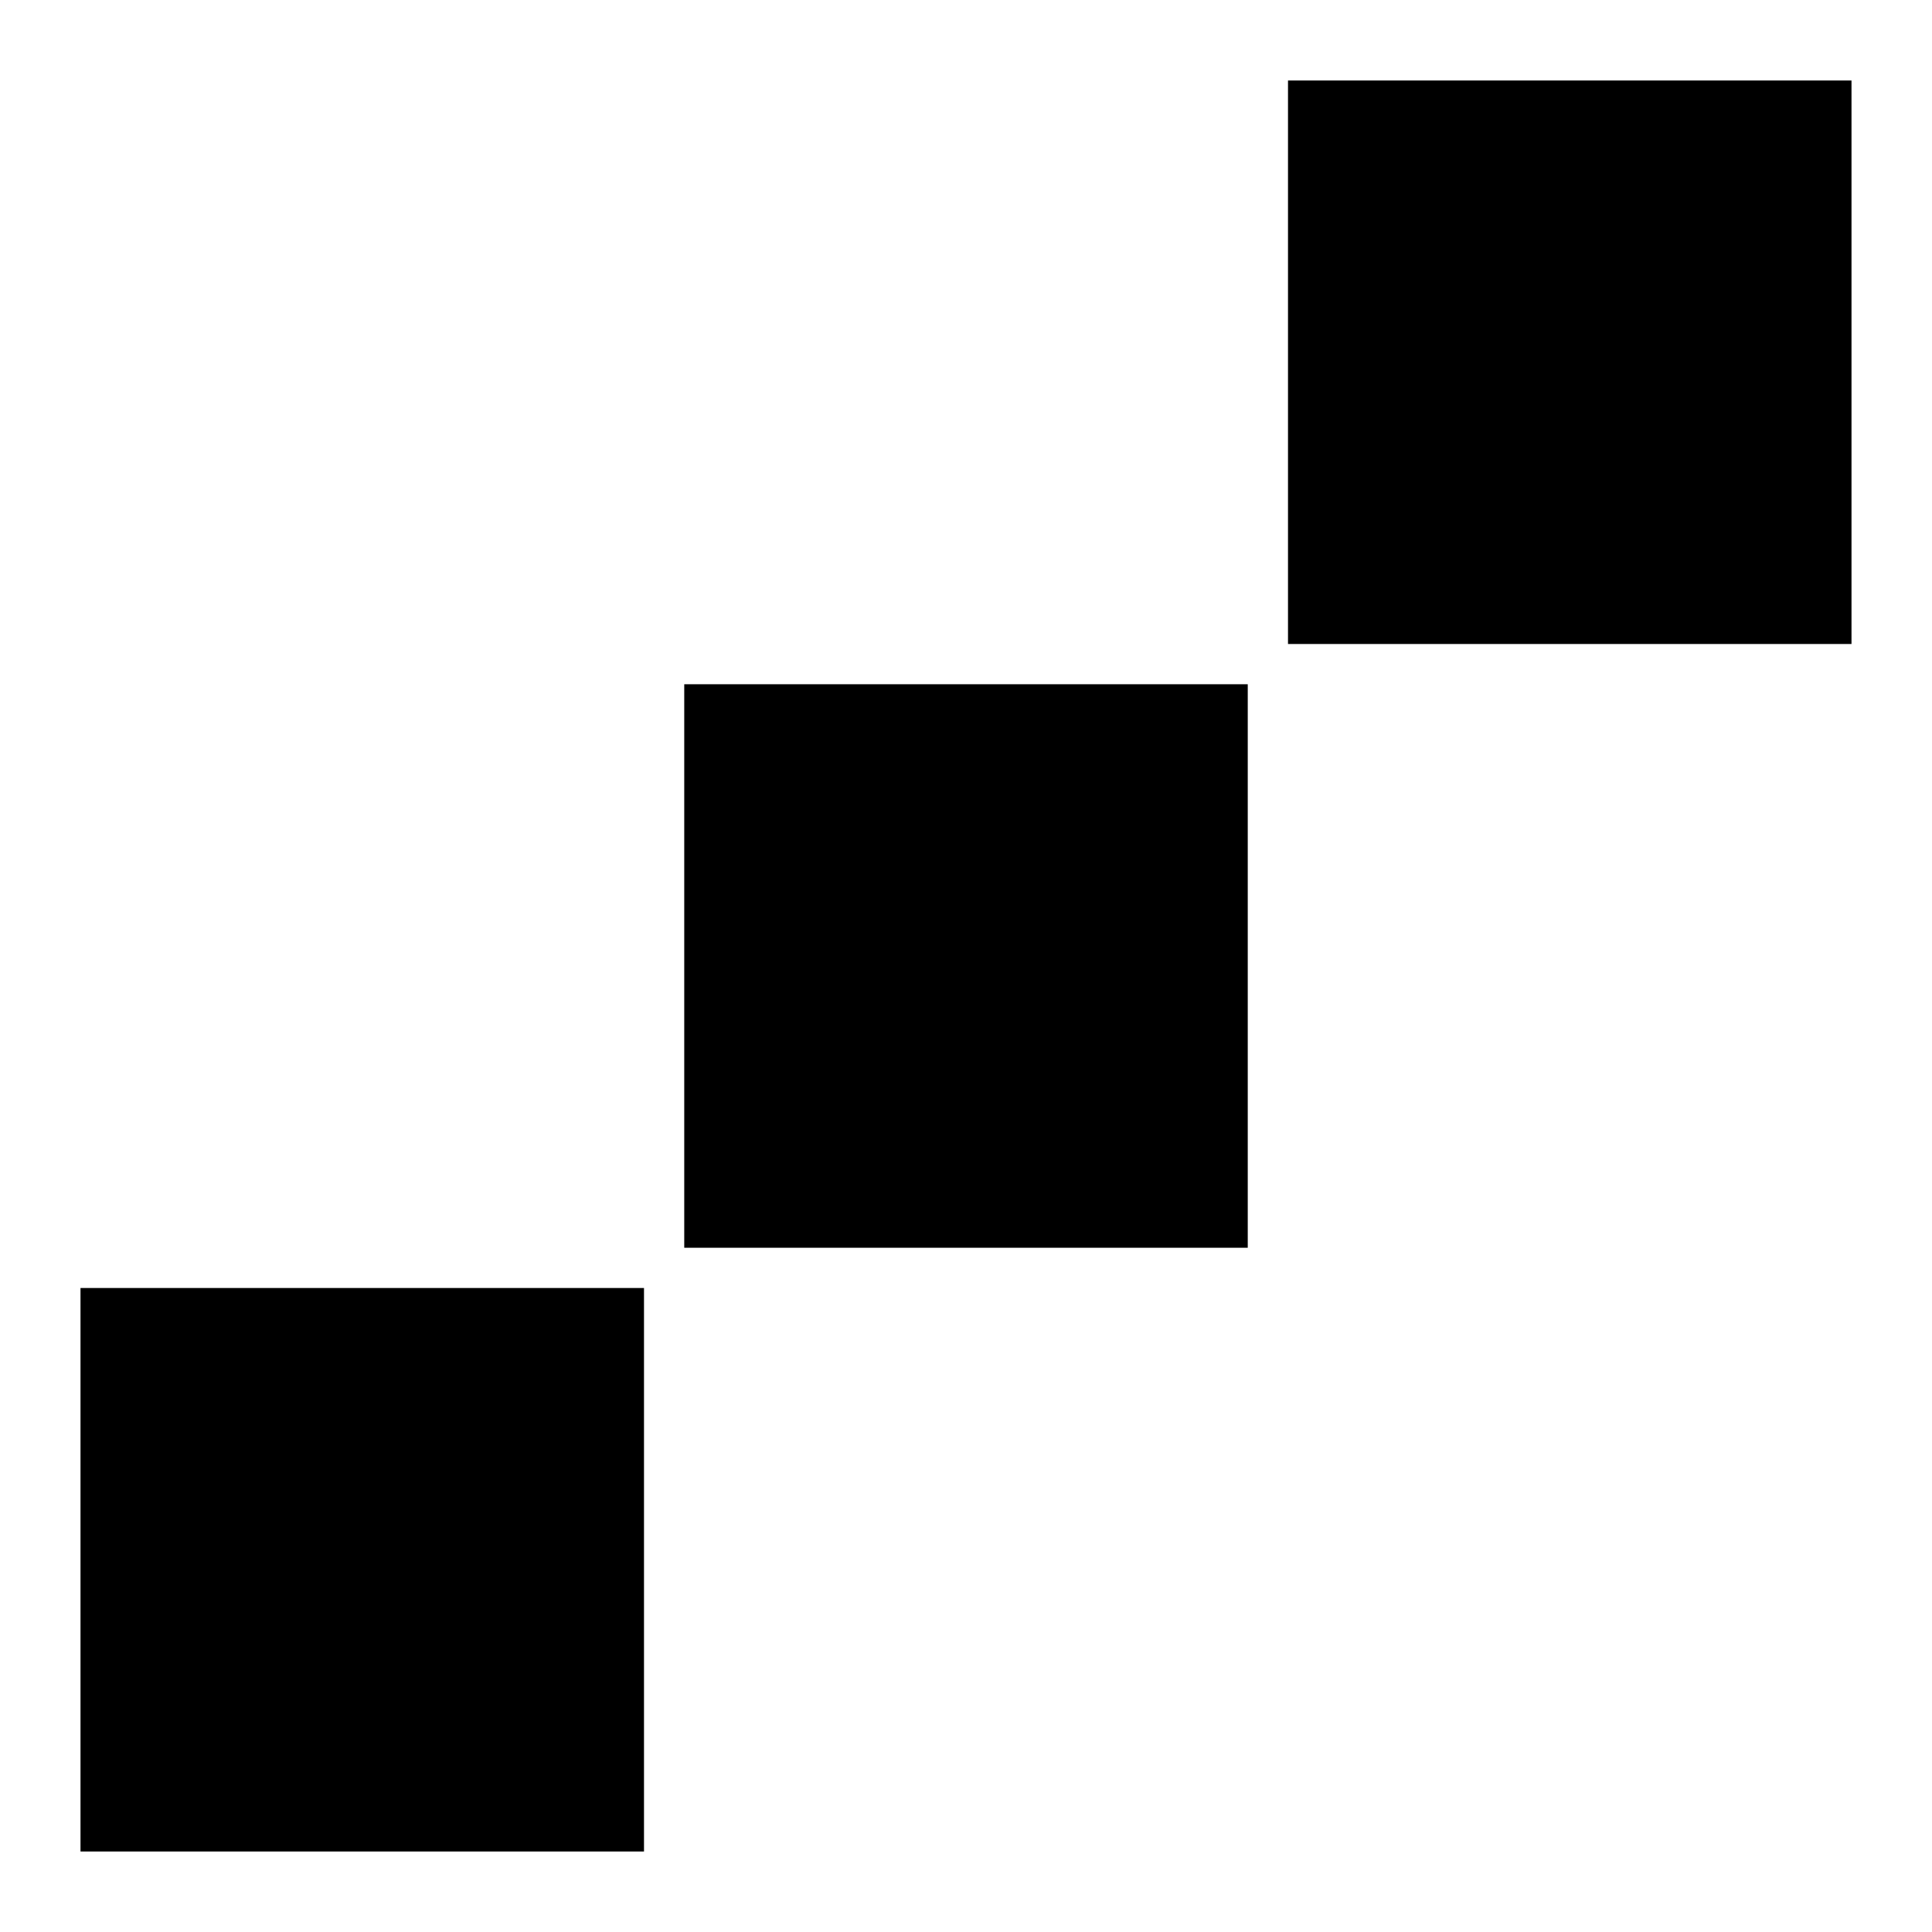
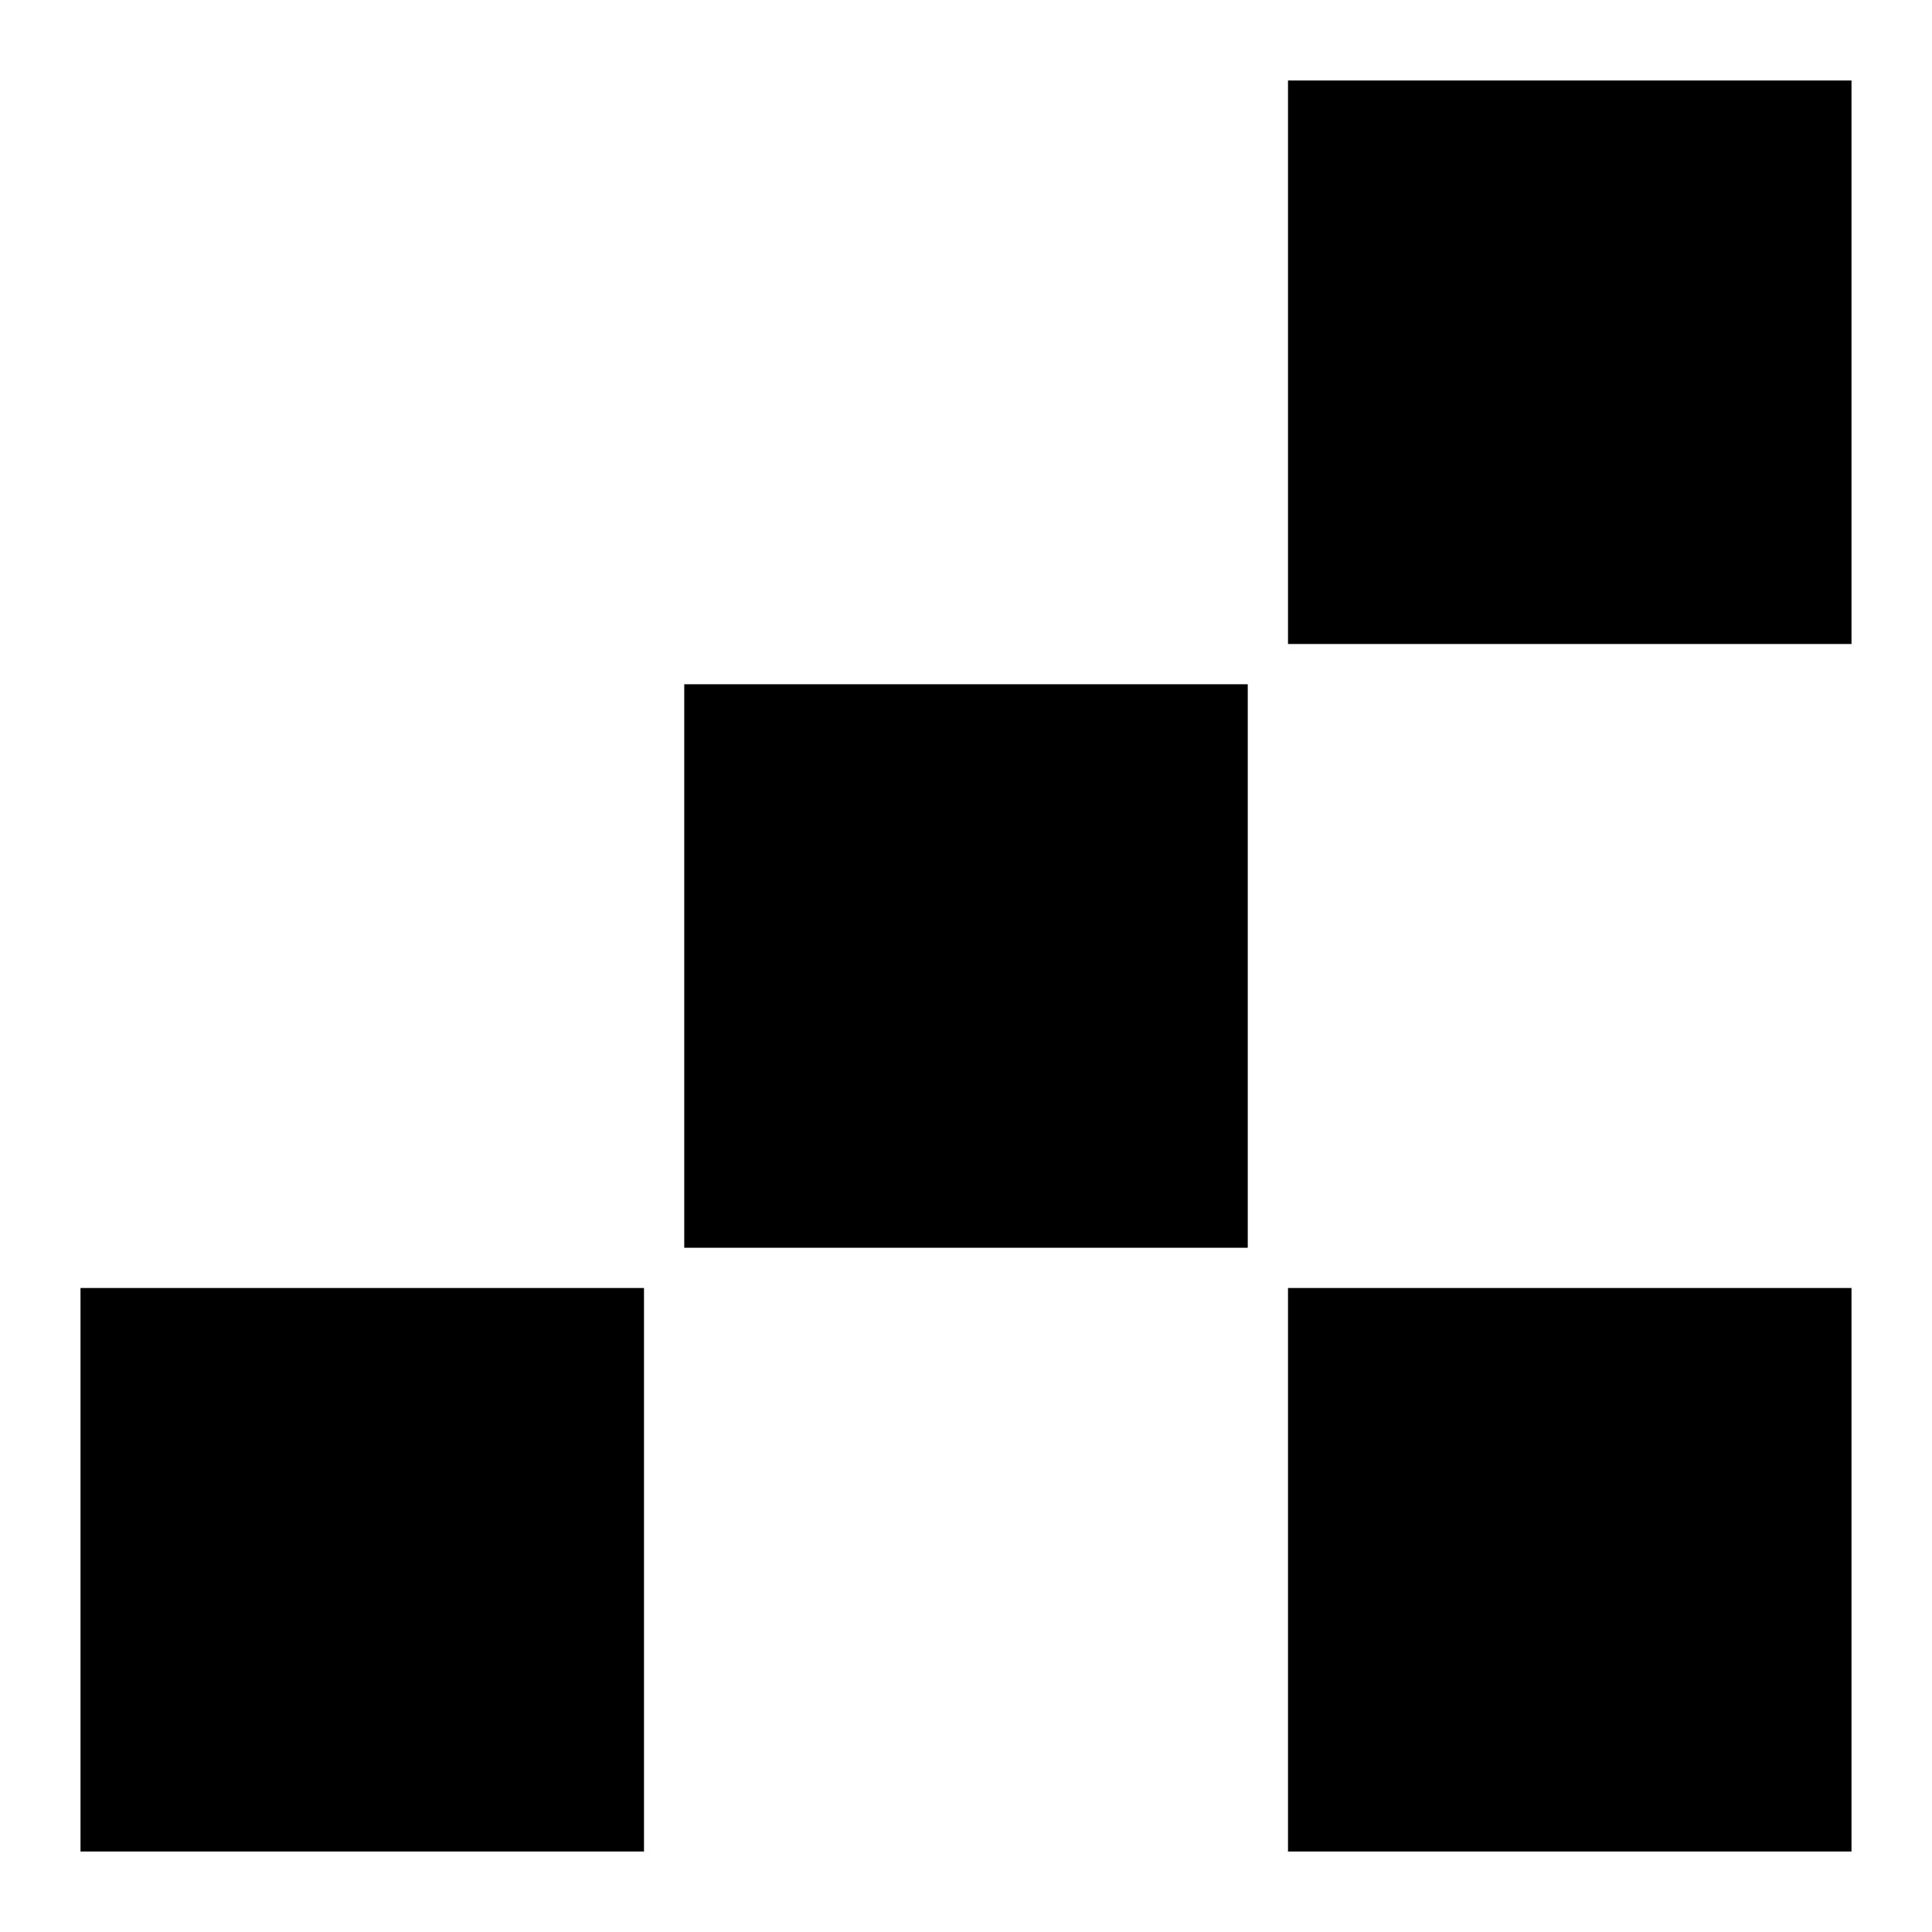
<svg xmlns="http://www.w3.org/2000/svg" viewBox="0 0 24 24">
  <rect x="1" y="16" width="7" height="7" />
  <rect x="8.5" y="8.5" width="7" height="7" />
+   <rect x="16" y="16" width="7" height="7" />
  <rect x="16" y="1" width="7" height="7" />
</svg>
